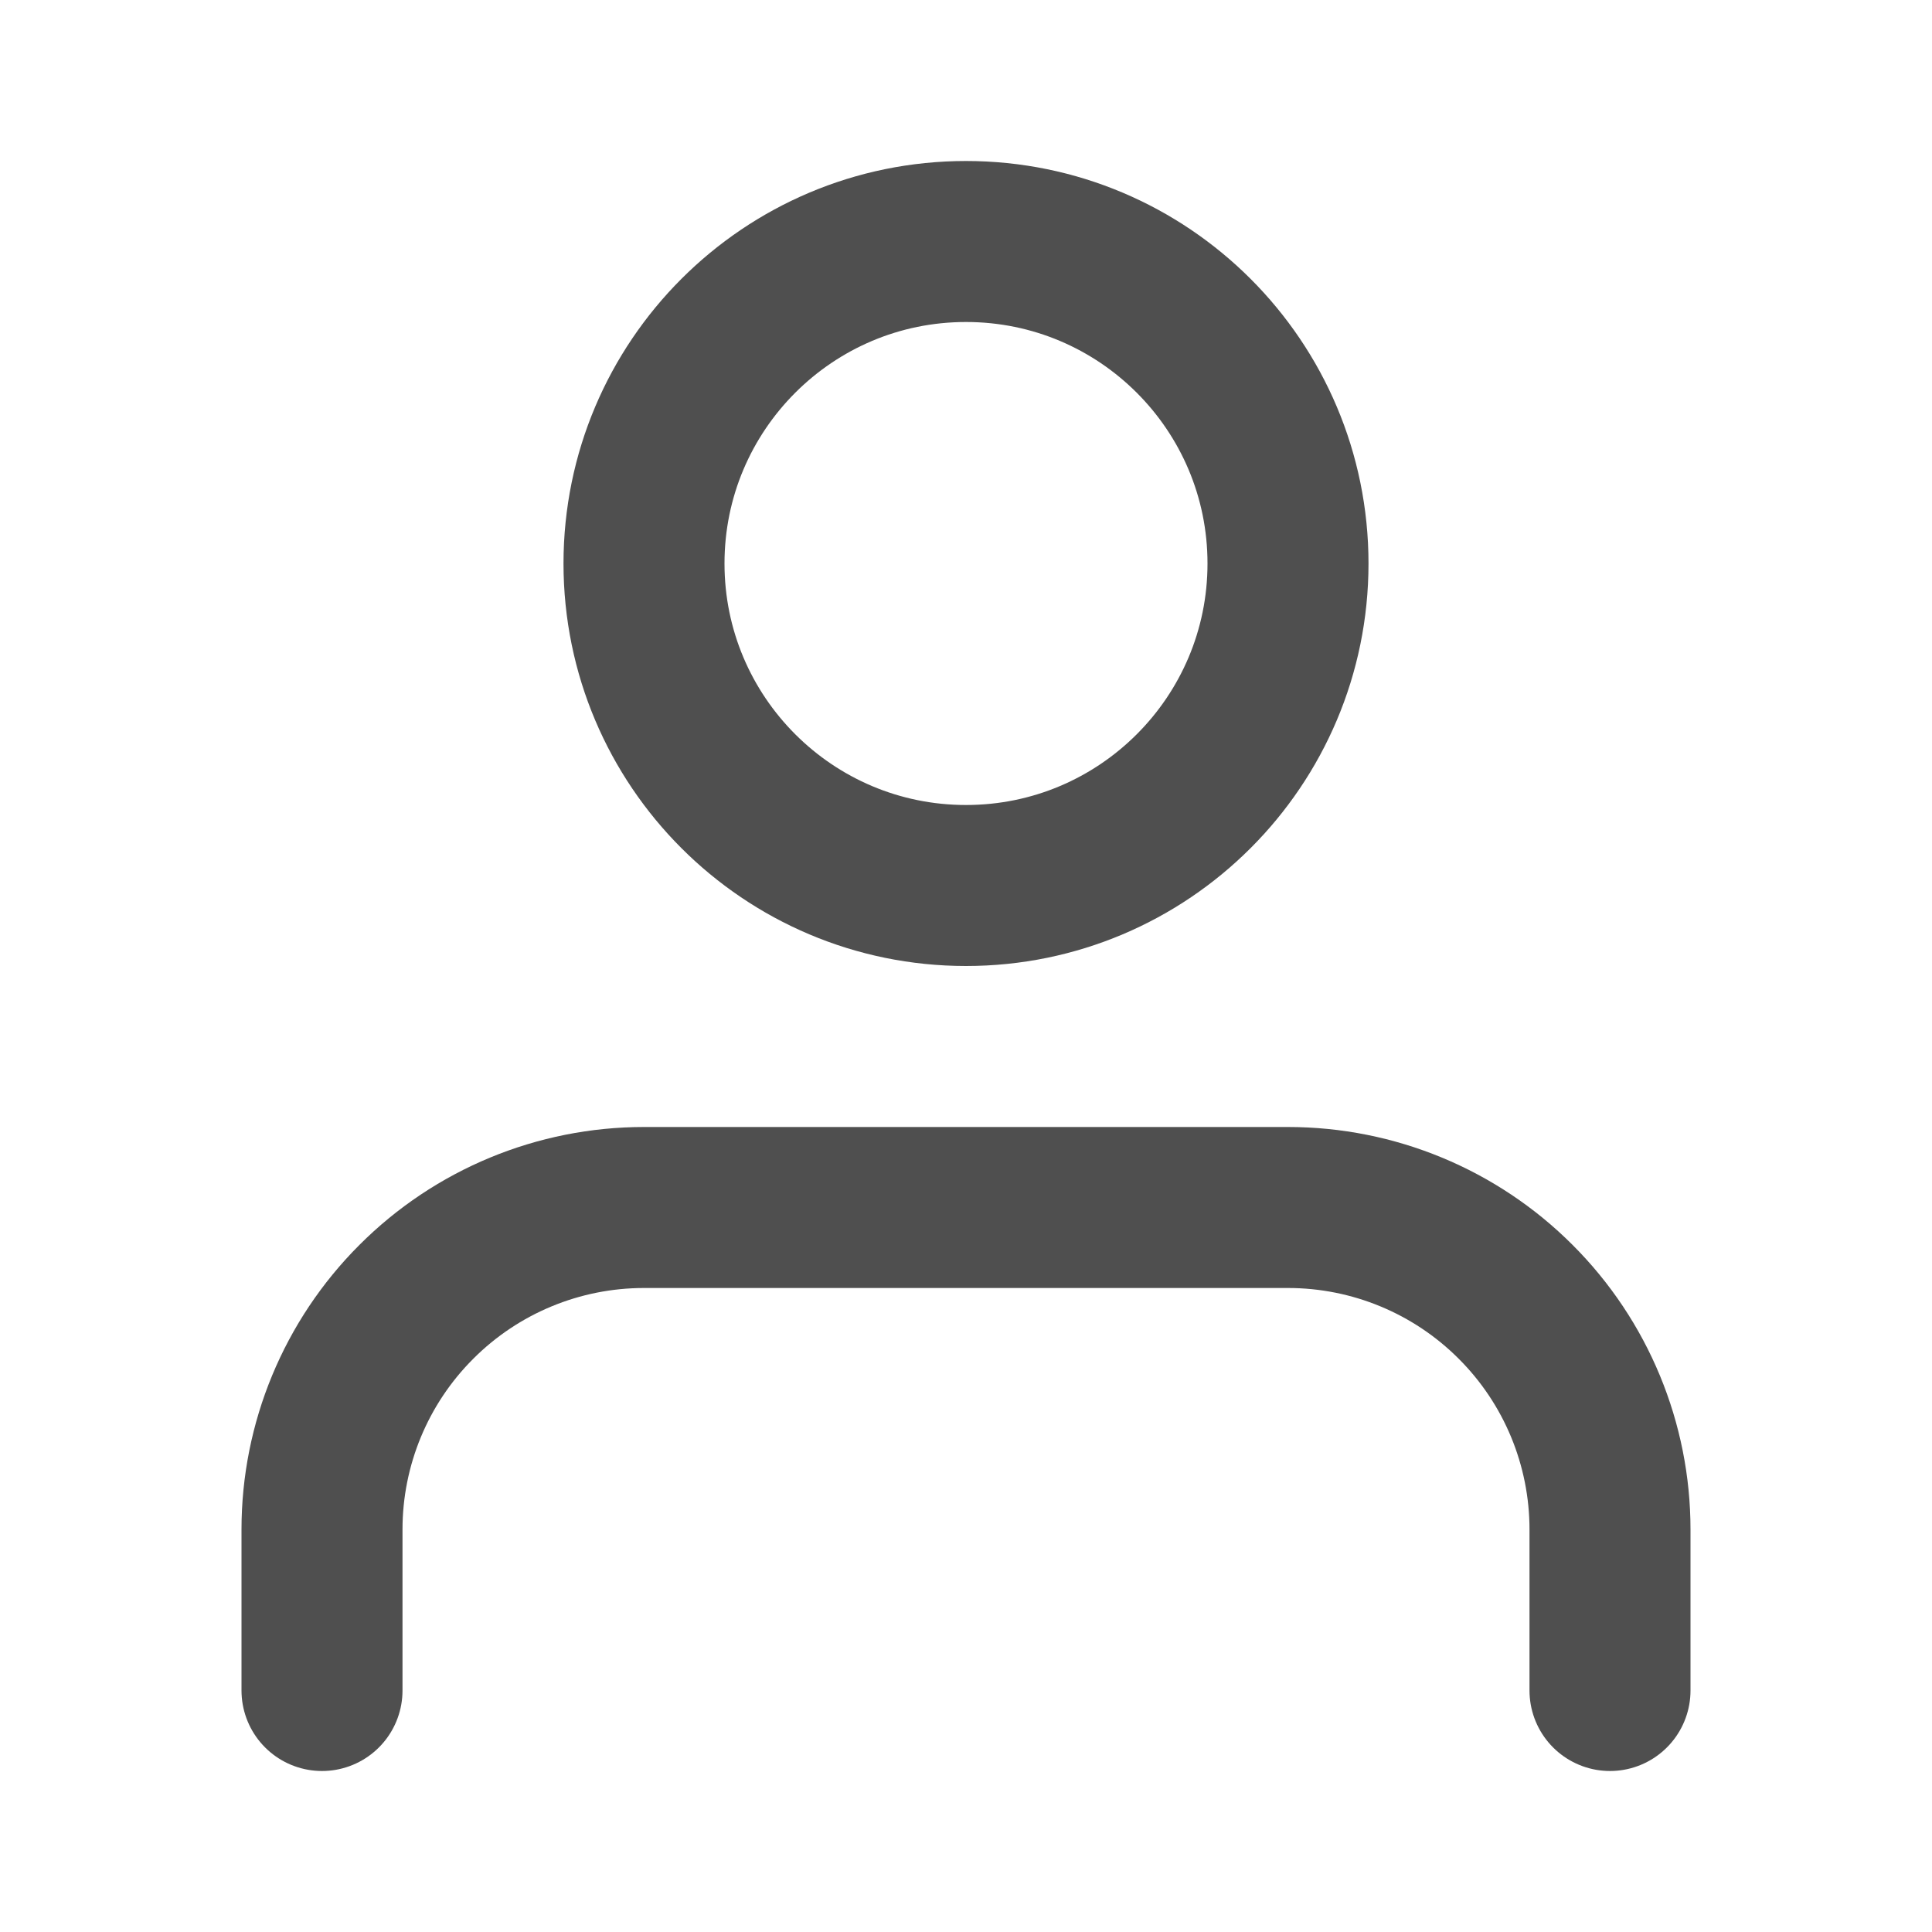
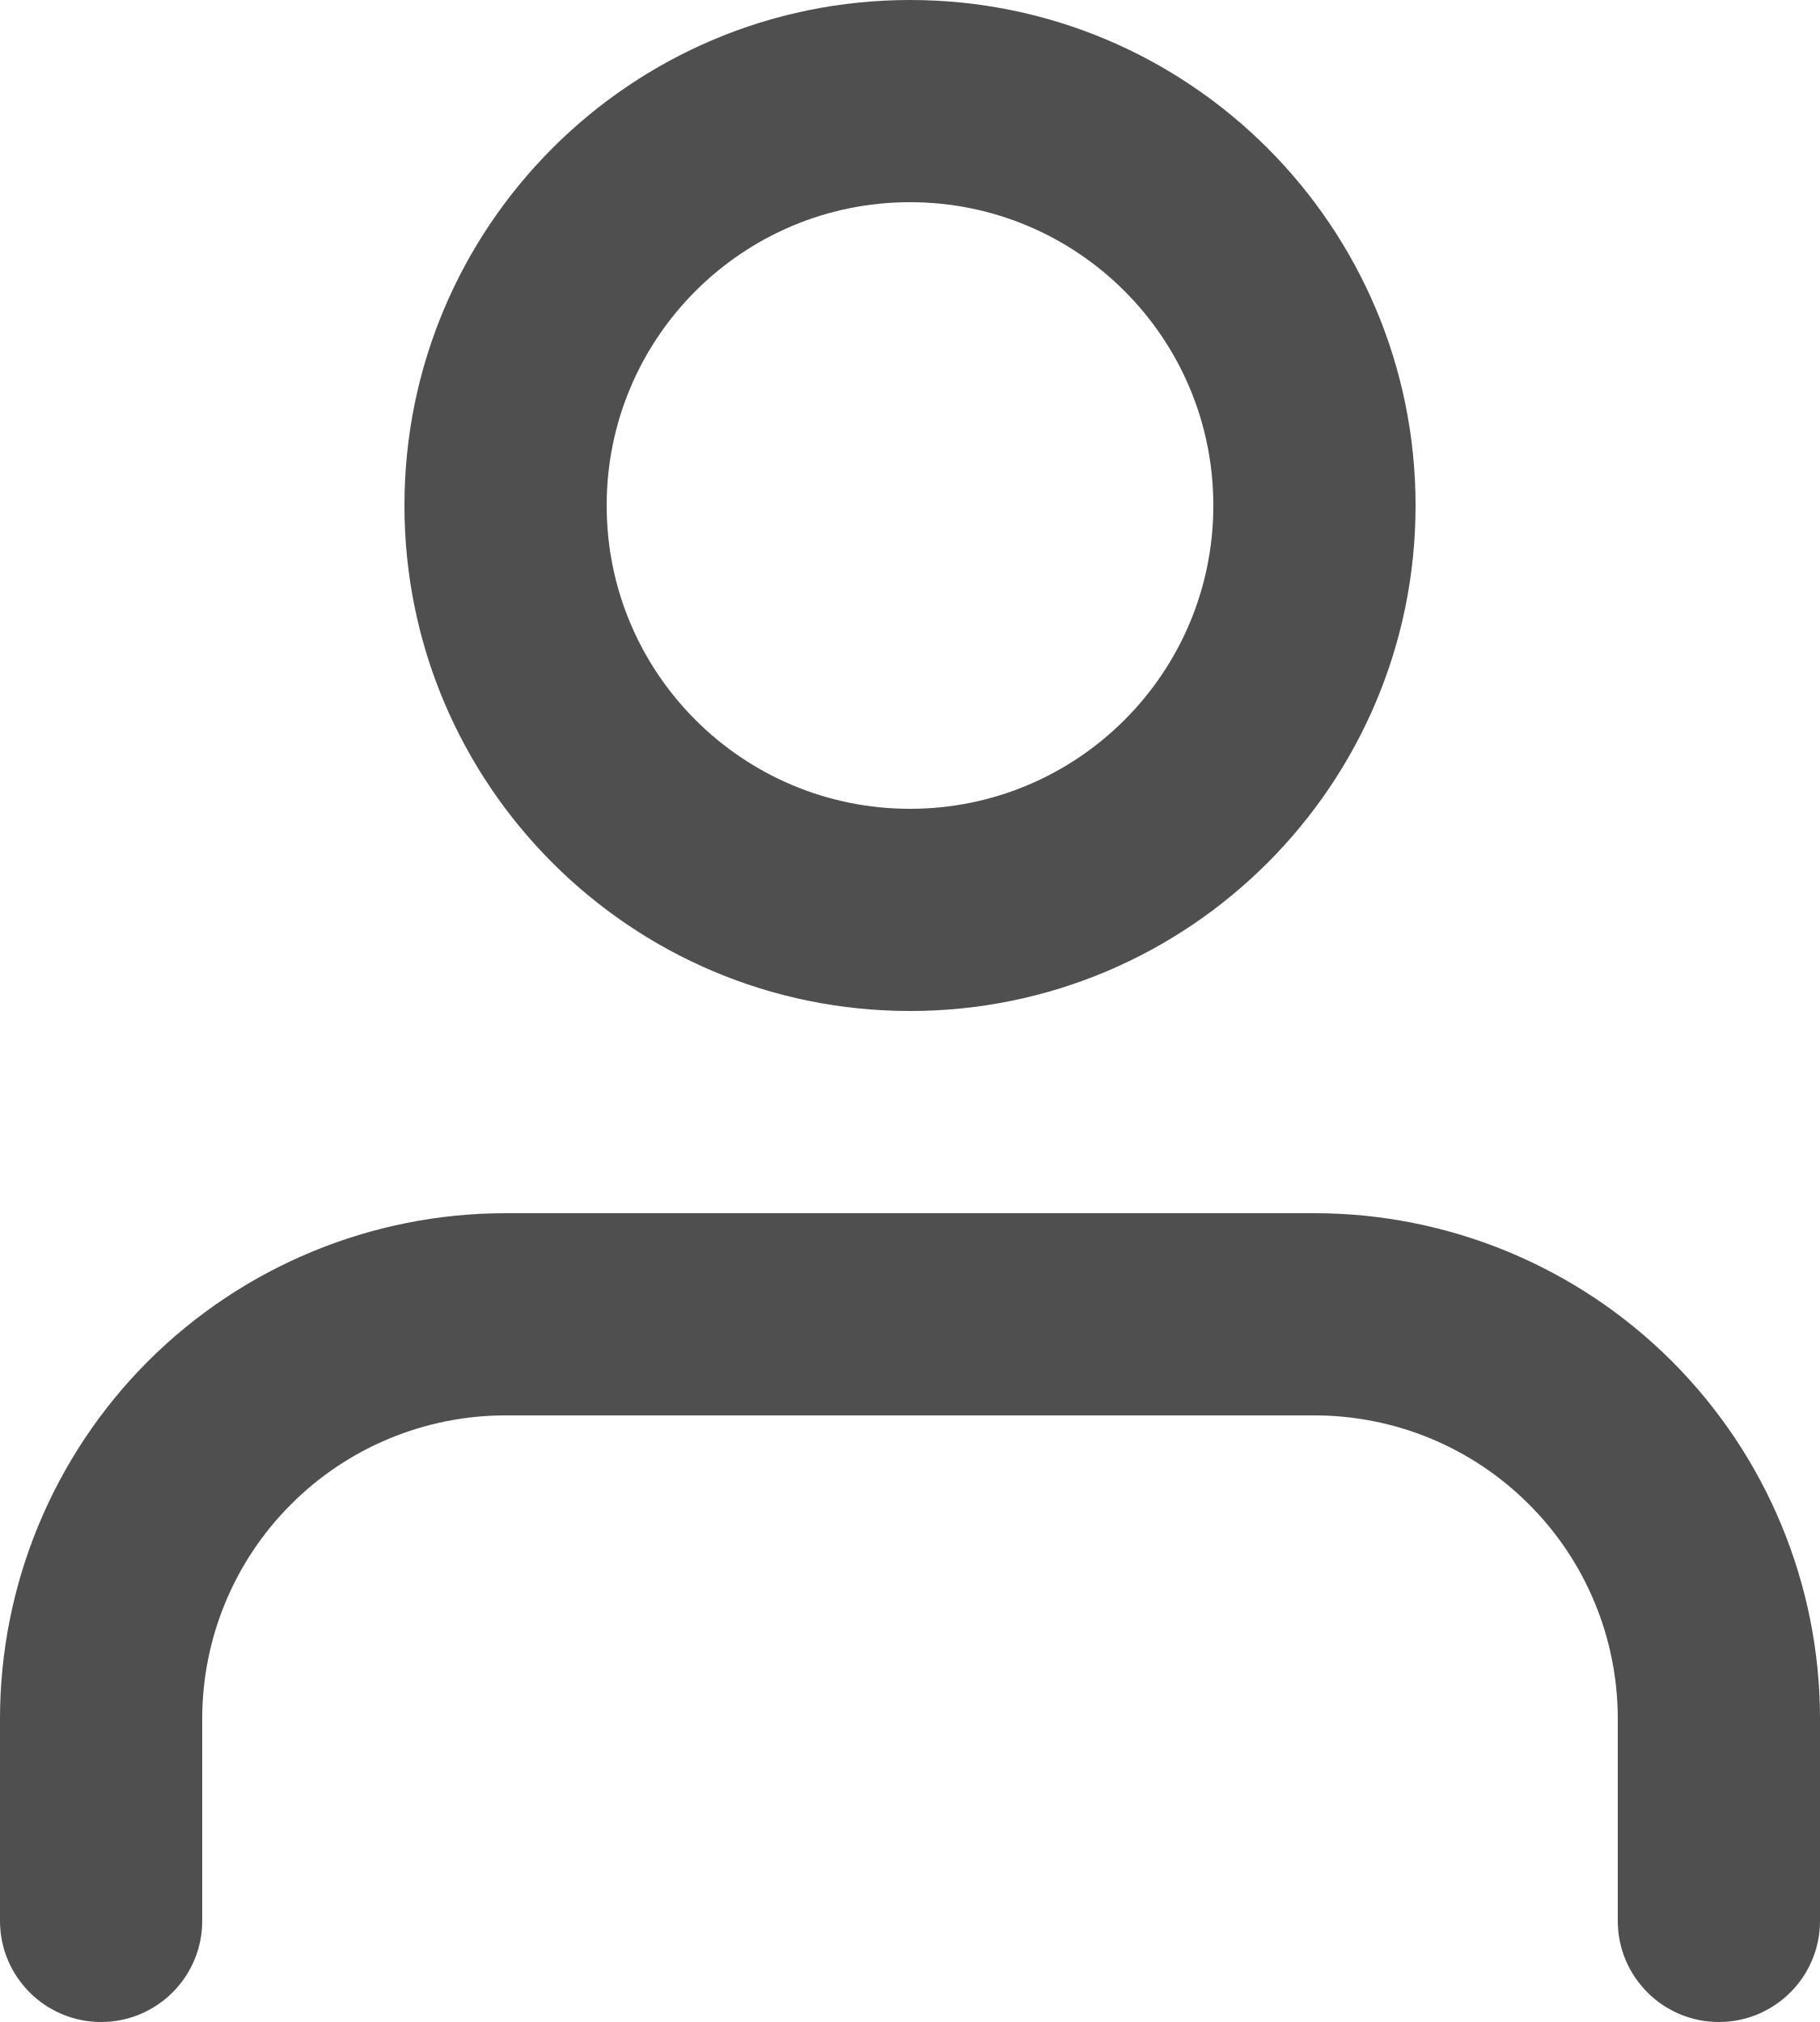
- <svg xmlns="http://www.w3.org/2000/svg" width="24" height="24" viewBox="0 0 24 24" fill="none">
-   <path d="M20 21V19C20 17.939 19.579 16.922 18.828 16.172C18.078 15.421 17.061 15 16 15H8C6.939 15 5.922 15.421 5.172 16.172C4.421 16.922 4 17.939 4 19V21" stroke="#4F4F4F" stroke-width="2" stroke-linecap="round" stroke-linejoin="round" />
-   <path d="M12 11C14.209 11 16 9.209 16 7C16 4.791 14.209 3 12 3C9.791 3 8 4.791 8 7C8 9.209 9.791 11 12 11Z" stroke="#4F4F4F" stroke-width="2" stroke-linecap="round" stroke-linejoin="round" />
+ <svg xmlns="http://www.w3.org/2000/svg" width="18" height="20" viewBox="0 0 18 20" fill="none">
+   <path fill-rule="evenodd" clip-rule="evenodd" d="M9 2C7.343 2 6 3.343 6 5C6 6.657 7.343 8 9 8C10.657 8 12 6.657 12 5C12 3.343 10.657 2 9 2ZM4 5C4 2.239 6.239 0 9 0C11.761 0 14 2.239 14 5C14 7.761 11.761 10 9 10C6.239 10 4 7.761 4 5ZM1.464 13.464C2.402 12.527 3.674 12 5 12H13C14.326 12 15.598 12.527 16.535 13.464C17.473 14.402 18 15.674 18 17V19C18 19.552 17.552 20 17 20C16.448 20 16 19.552 16 19V17C16 16.204 15.684 15.441 15.121 14.879C14.559 14.316 13.796 14 13 14H5C4.204 14 3.441 14.316 2.879 14.879C2.316 15.441 2 16.204 2 17V19C2 19.552 1.552 20 1 20C0.448 20 0 19.552 0 19V17C0 15.674 0.527 14.402 1.464 13.464Z" fill="#4F4F4F" />
</svg>
